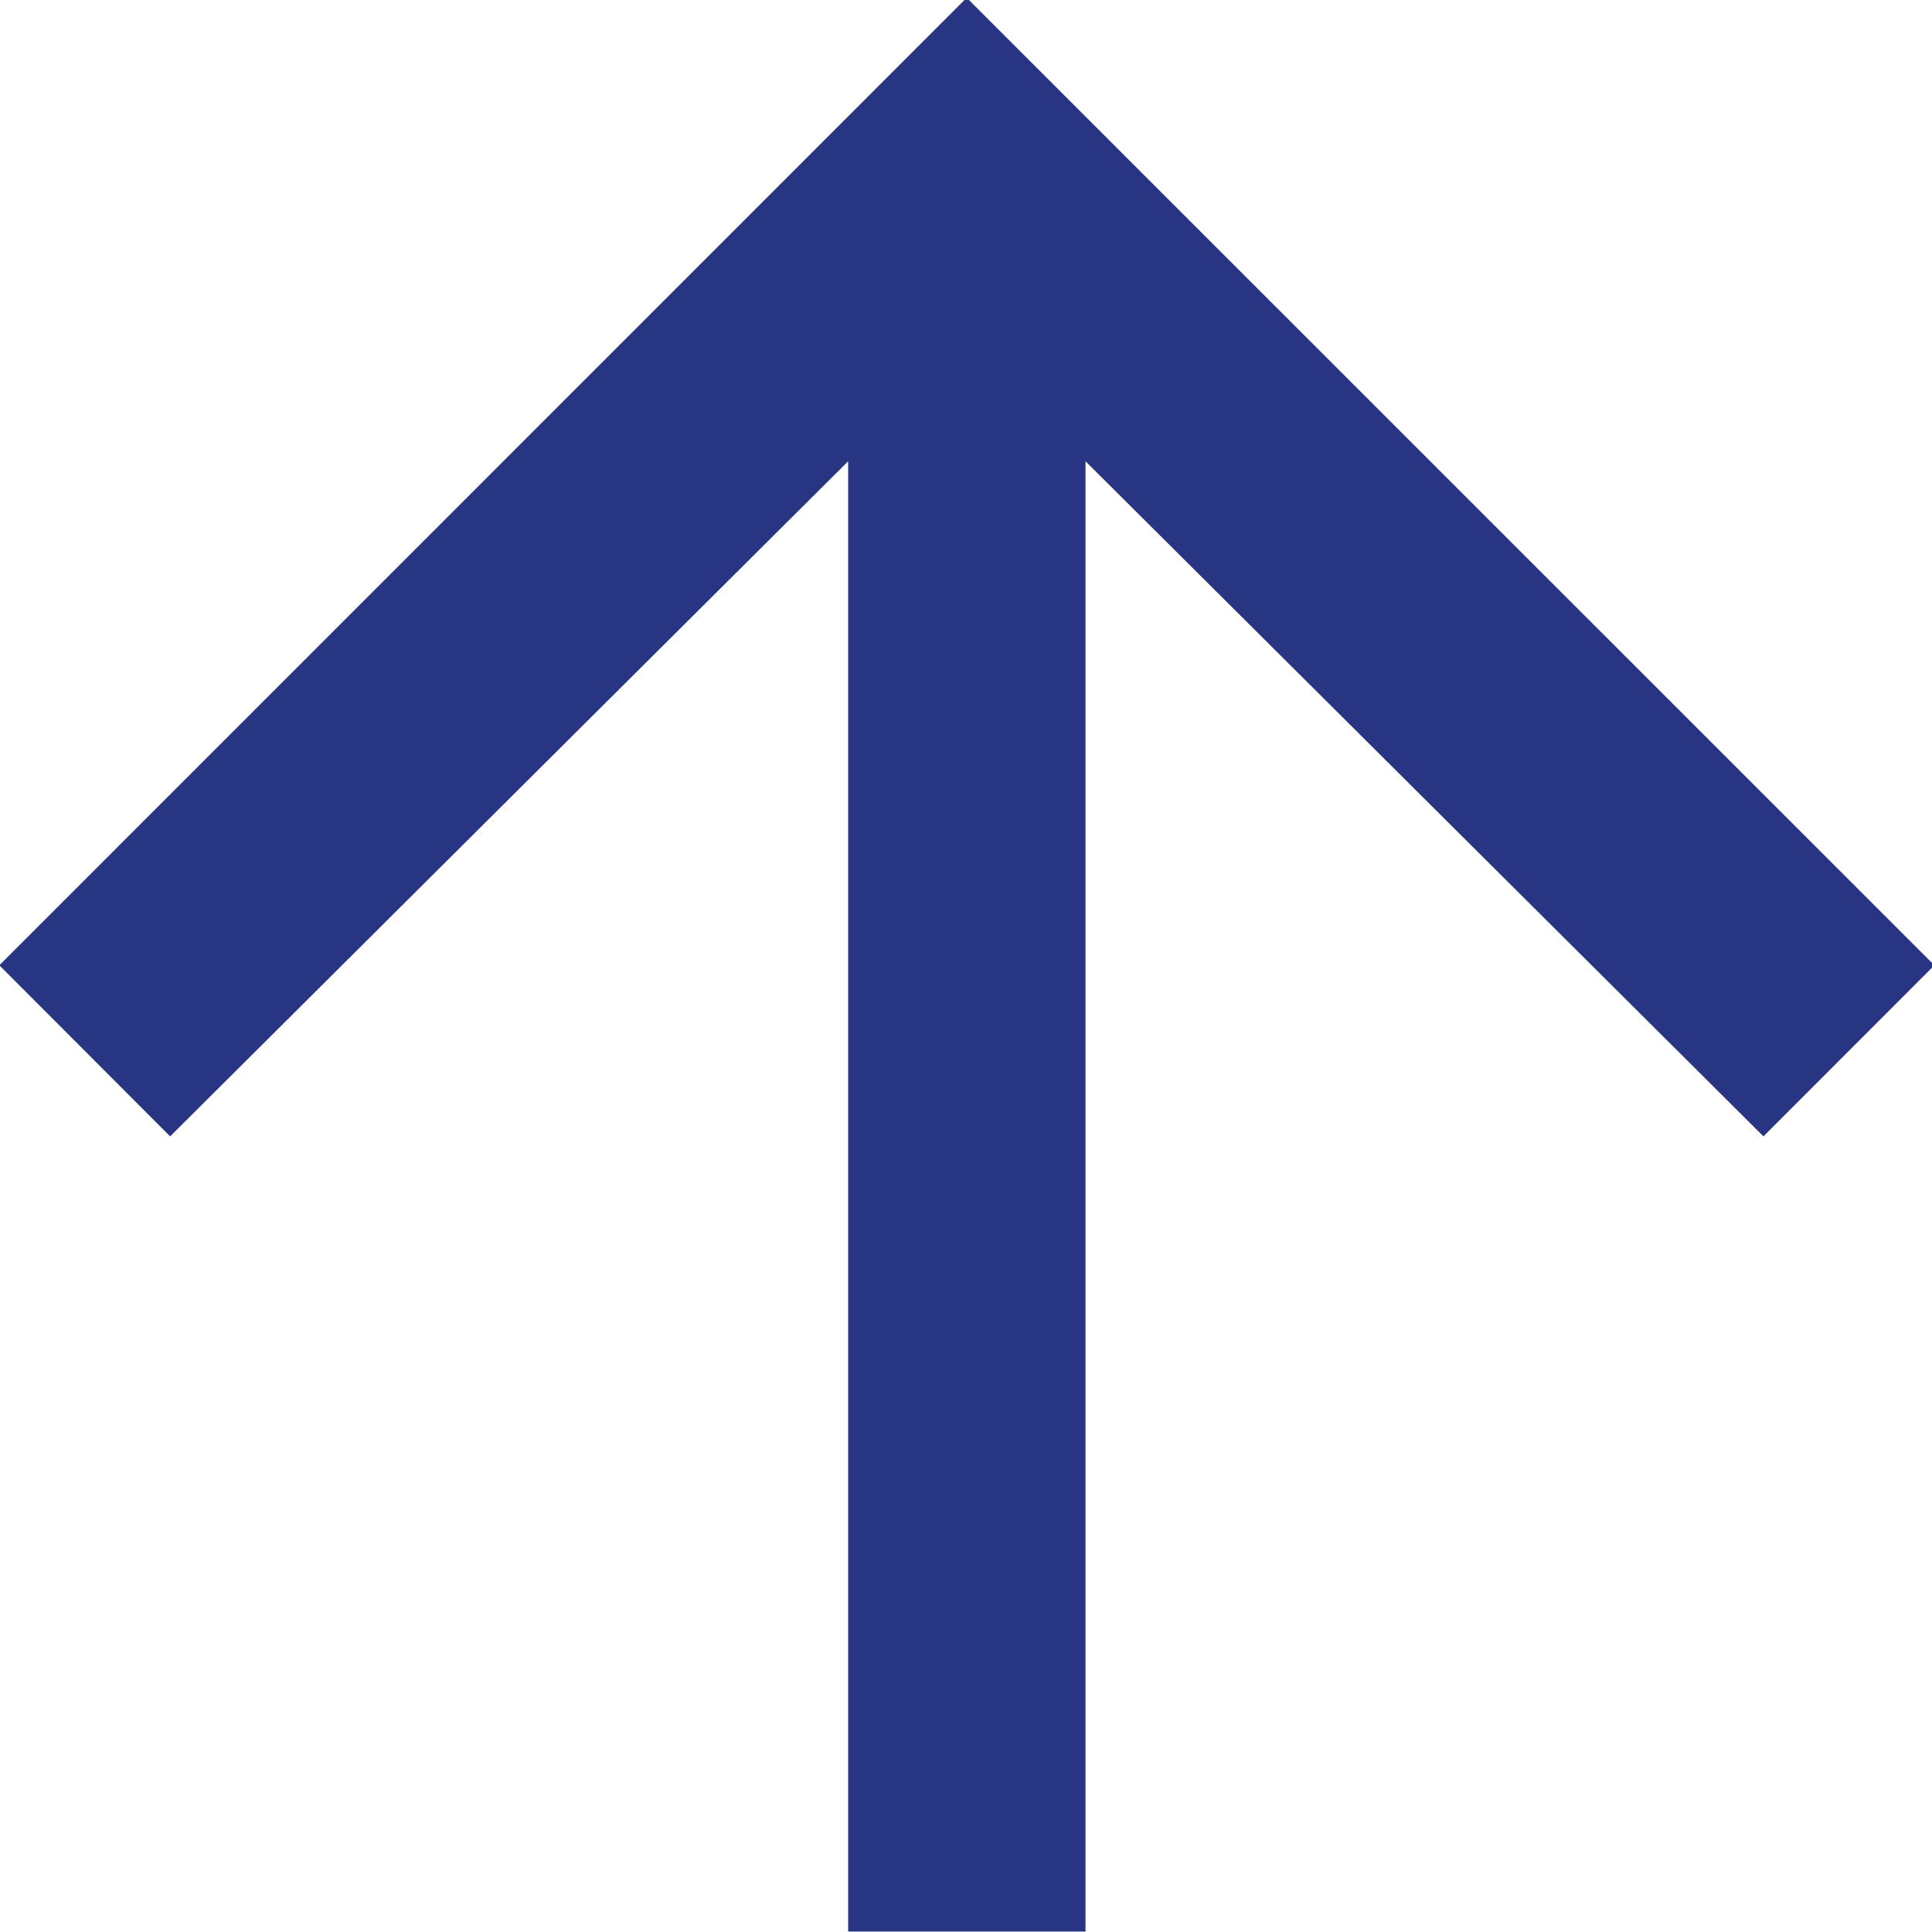
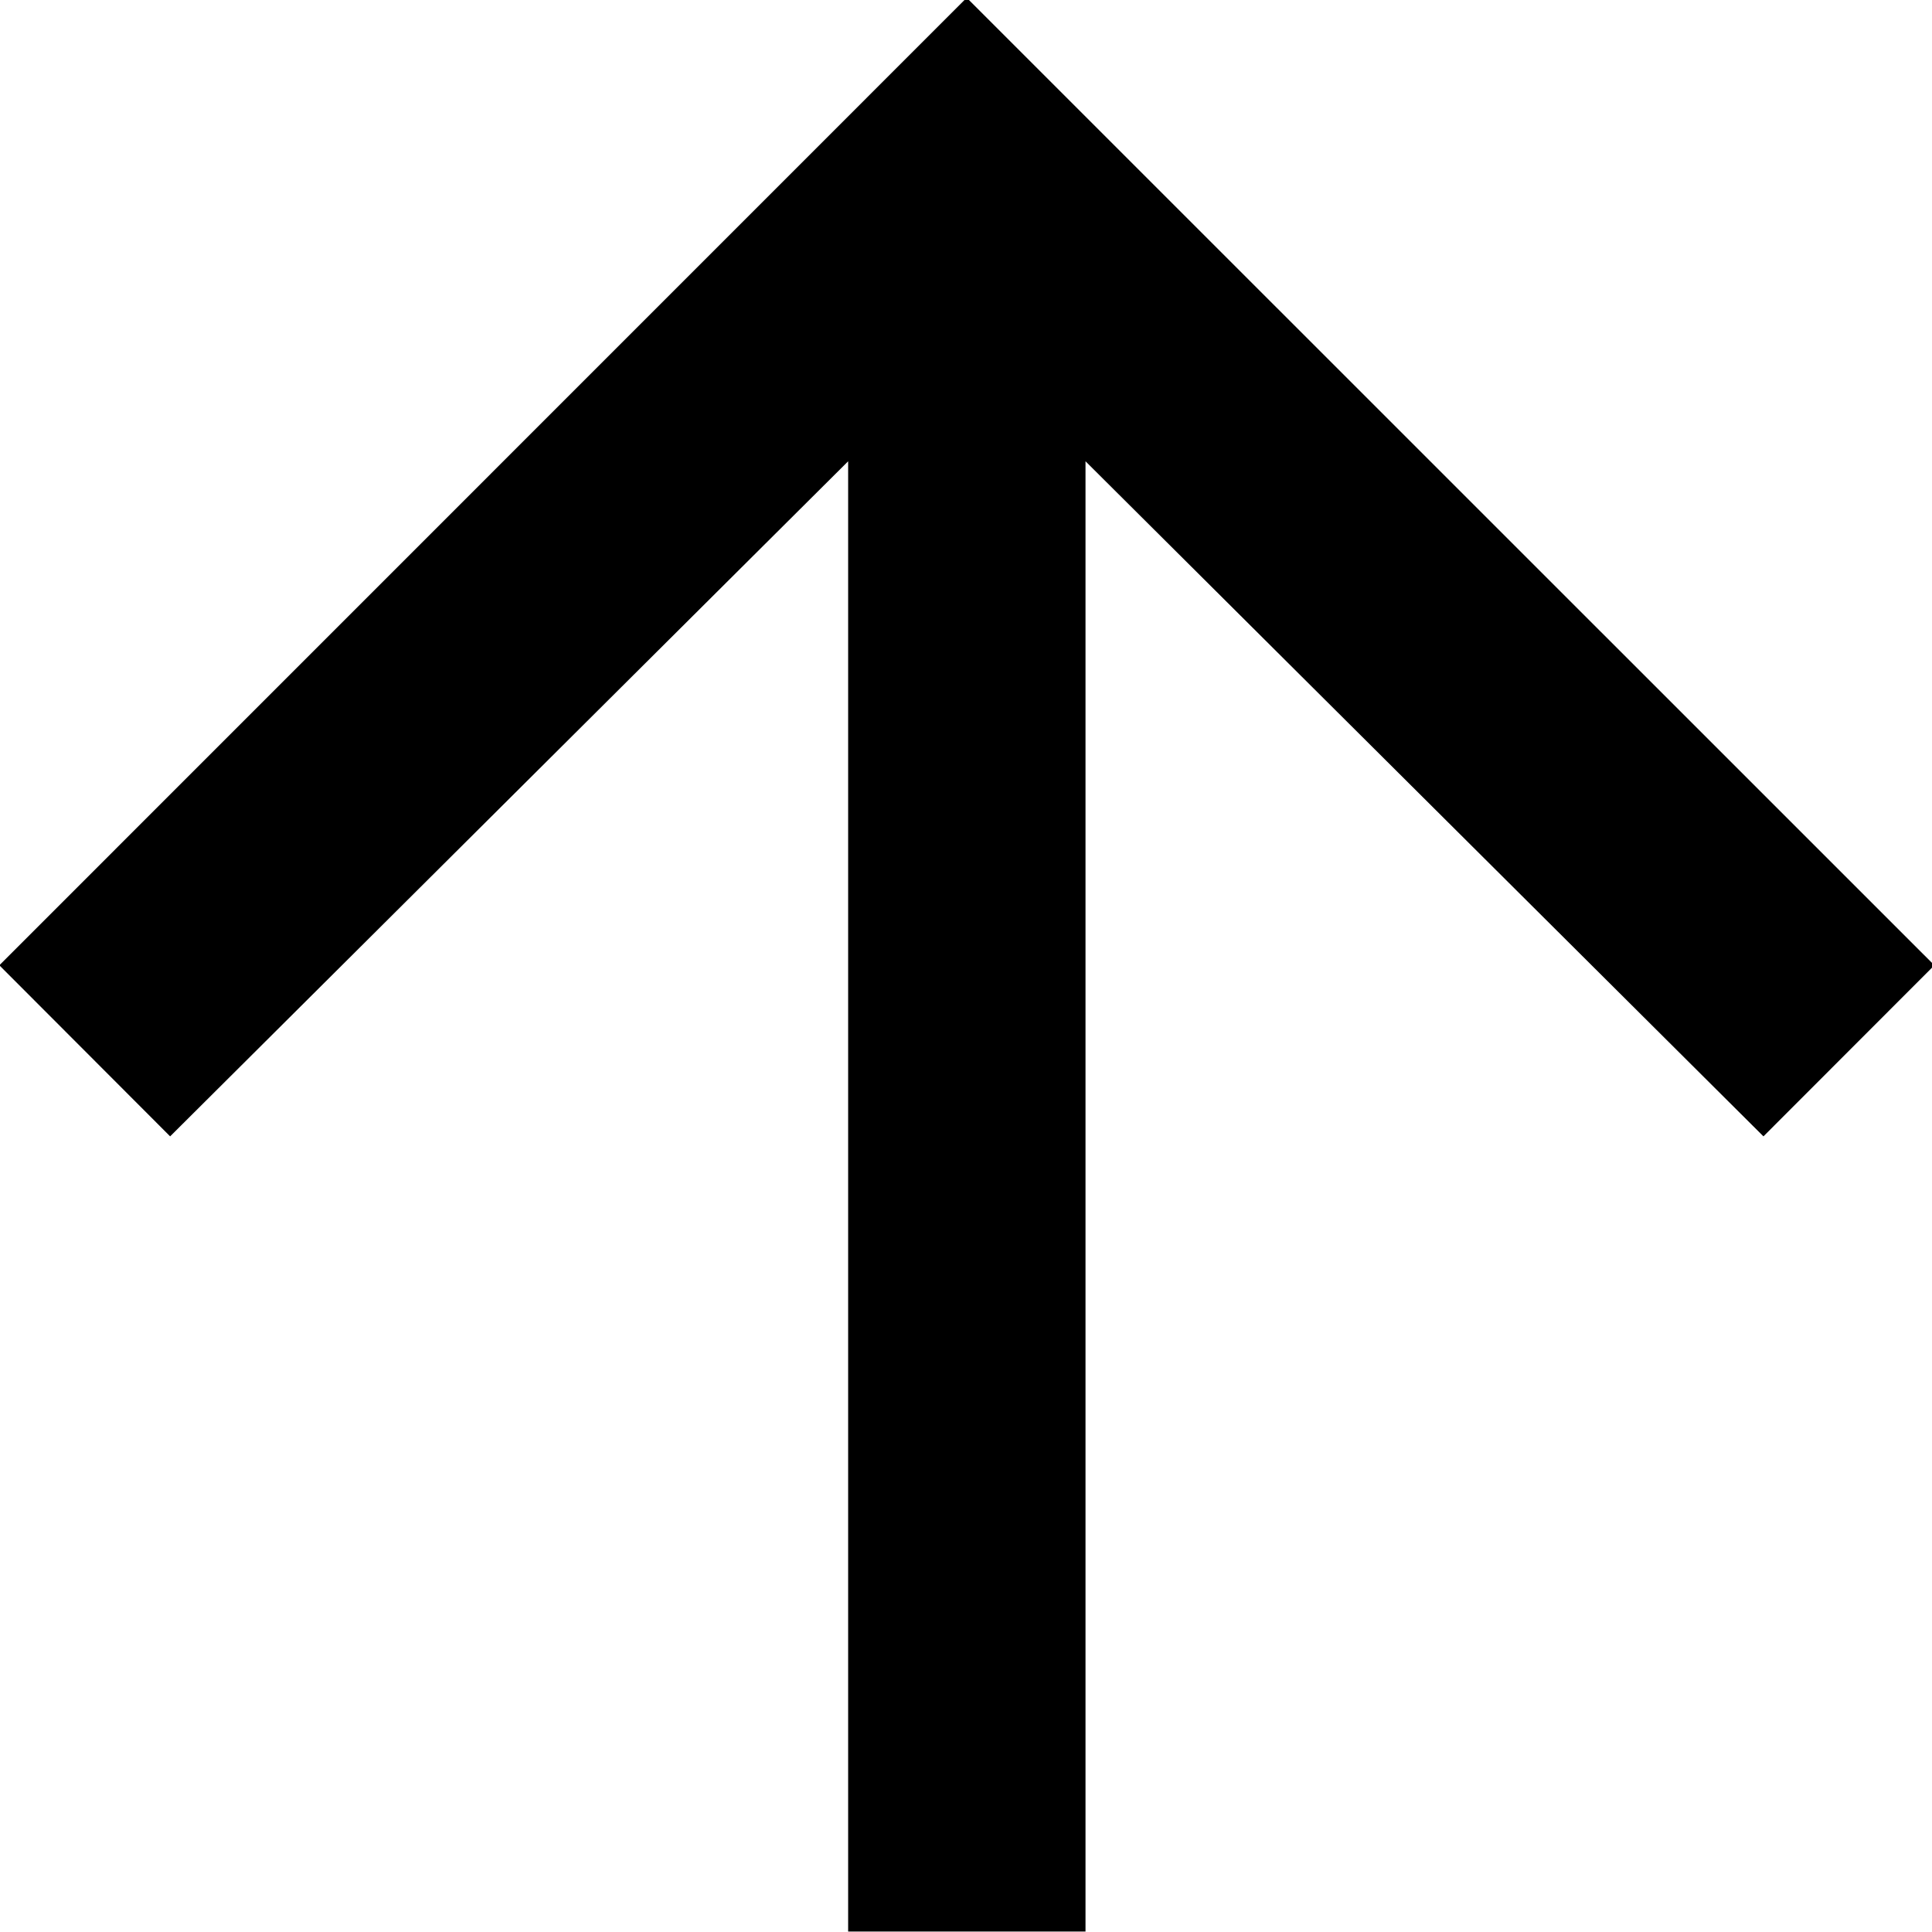
- <svg xmlns="http://www.w3.org/2000/svg" viewBox="0 0 100 100" aria-label="Arro up">
-   <path d="M-.034 49.963l8.84 8.855L43.9 23.876v76.1h12.286v-76.1l35.09 34.942 8.847-8.855L50.037-.115z" fill="#273583" />
+ <svg xmlns="http://www.w3.org/2000/svg" viewBox="0 0 100 100" fill="currentColor" aria-label="Arrow up">
+   <path d="M-.034 49.963l8.84 8.855L43.9 23.876v76.1h12.286v-76.1l35.09 34.942 8.847-8.855L50.037-.115z" />
</svg>
